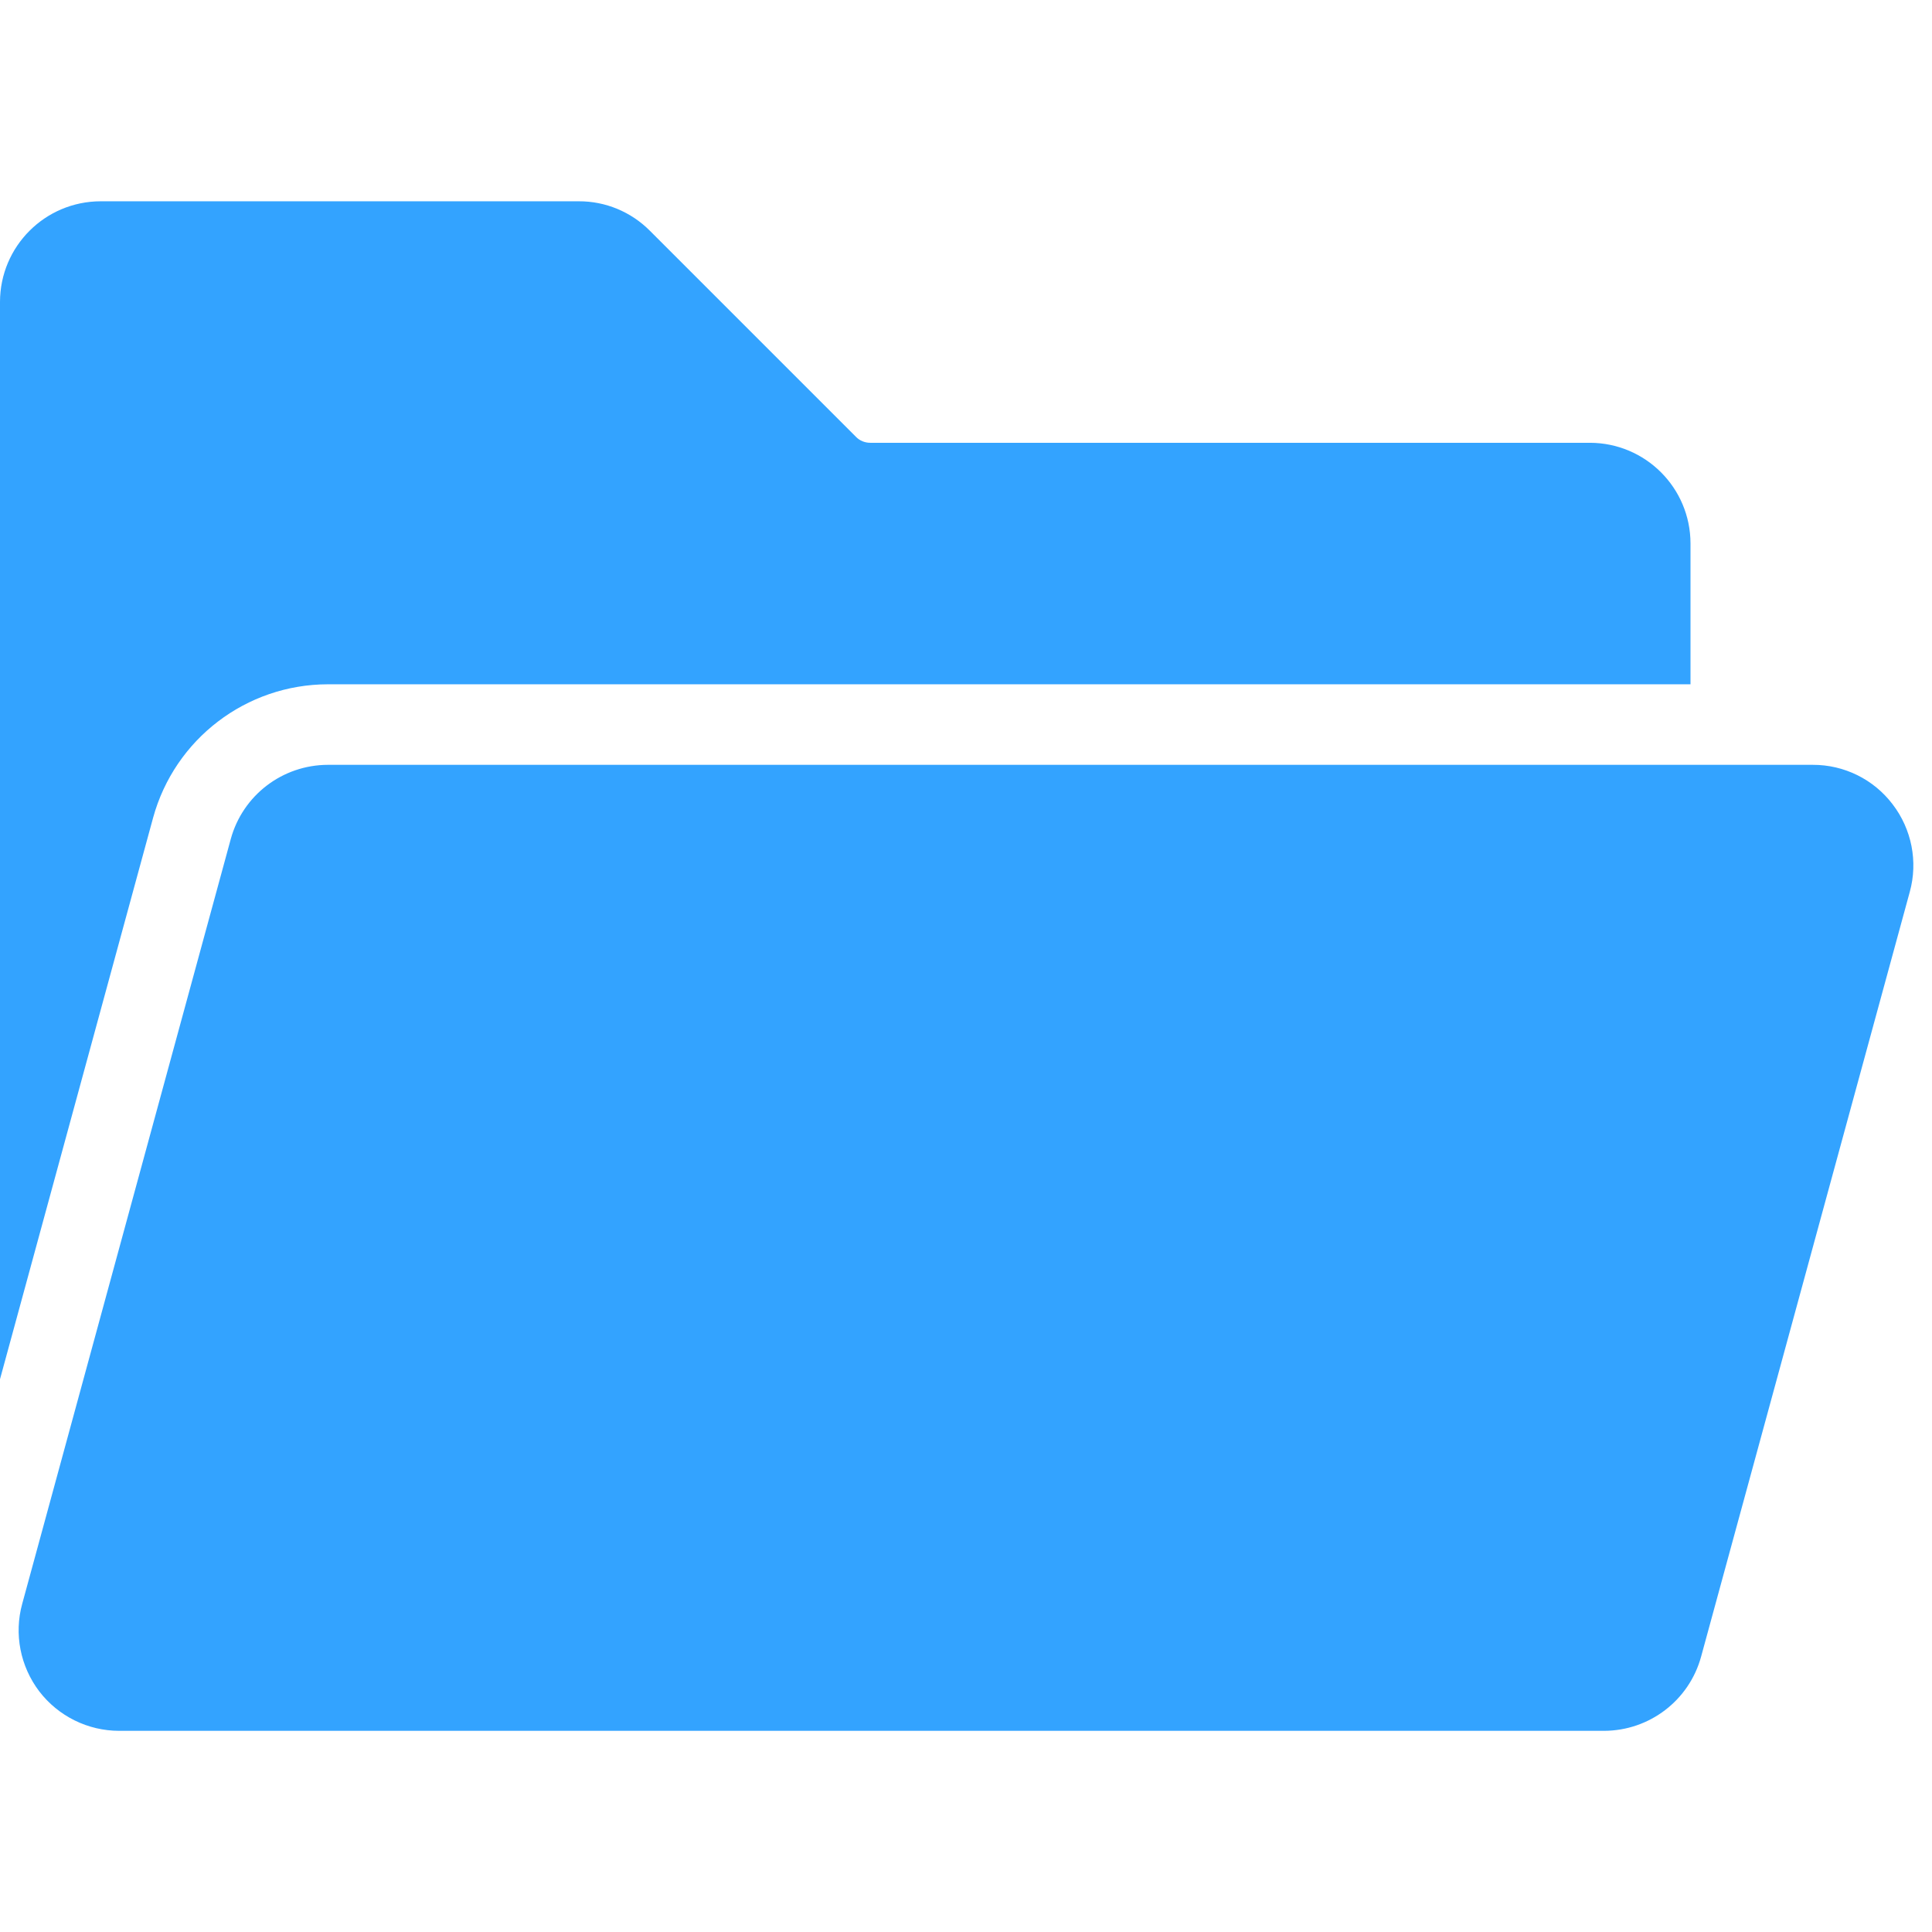
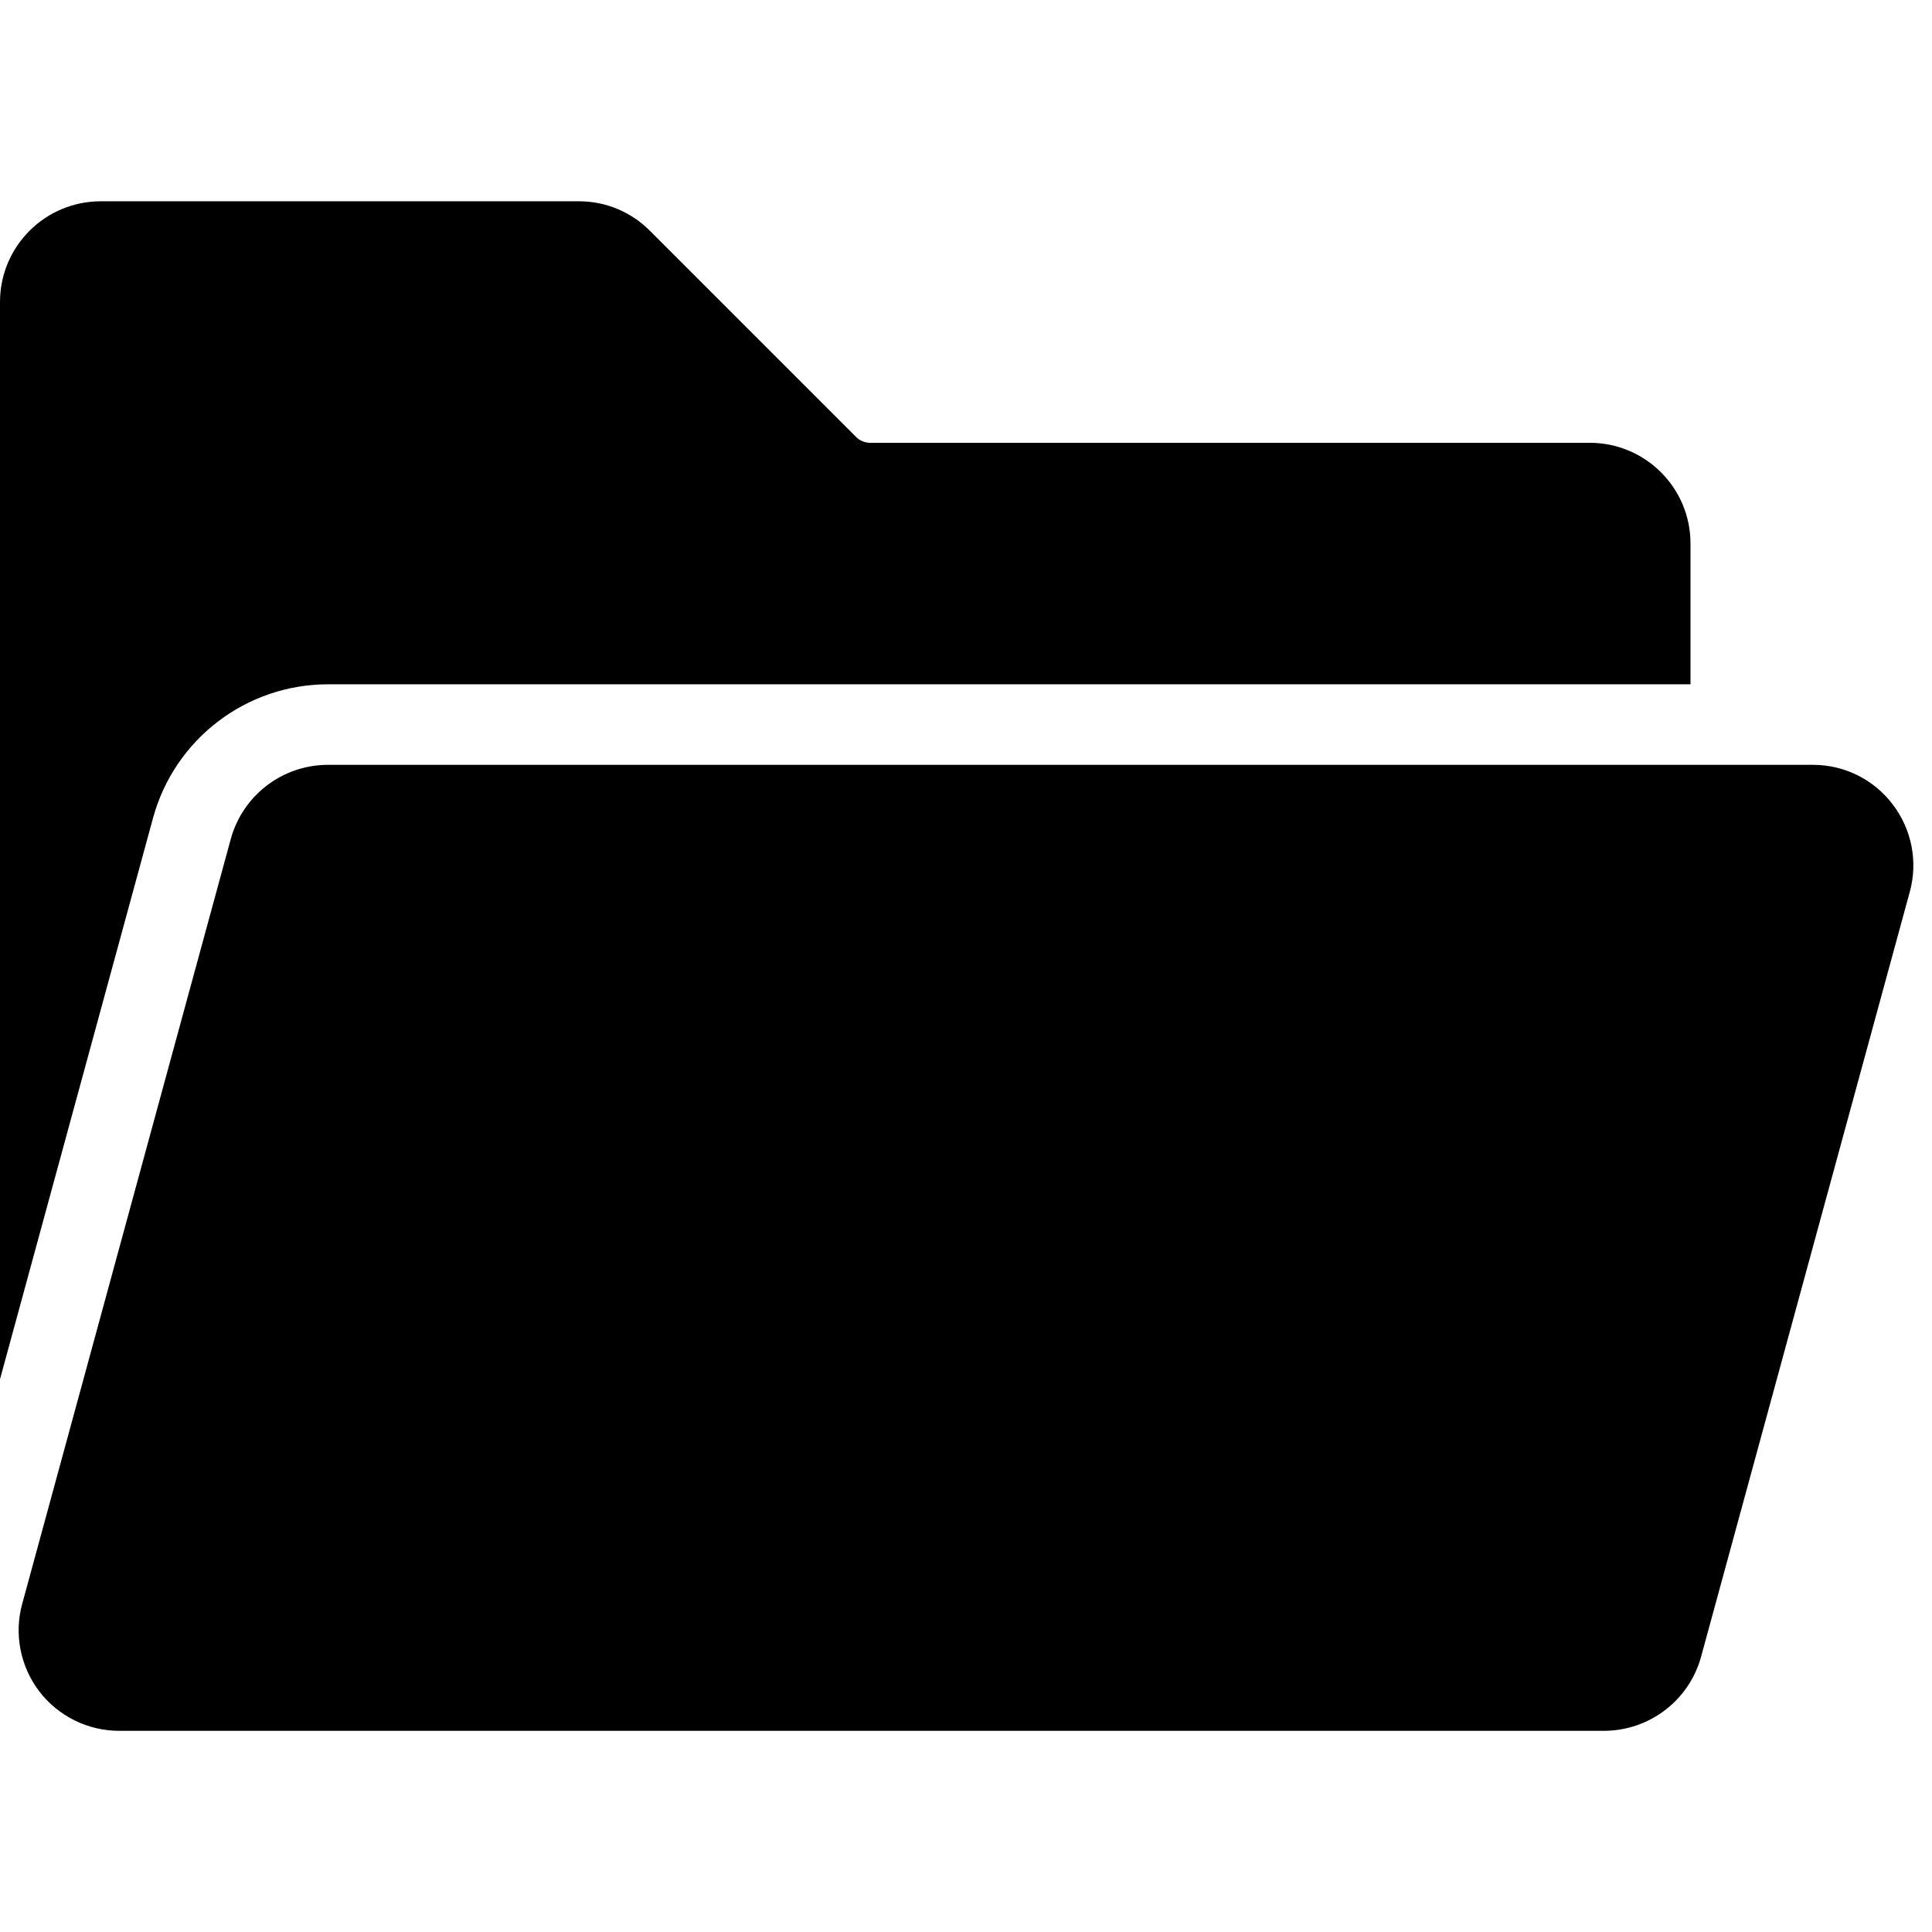
<svg xmlns="http://www.w3.org/2000/svg" width="16" height="16" viewBox="0 0 16 16" fill="none">
-   <path d="M14 4.5L14 5.667L2.715 5.667C2.039 5.668 1.447 6.12 1.268 6.772L0 11.422L0 2.5C0.001 2.04 0.373 1.668 0.833 1.667L4.793 1.667C5.014 1.666 5.226 1.754 5.382 1.911L7.089 3.618C7.12 3.65 7.163 3.667 7.207 3.667L13.167 3.667C13.627 3.668 13.999 4.04 14 4.5Z" fill="#33A3FF">
+   <path d="M14 4.5L14 5.667L2.715 5.667C2.039 5.668 1.447 6.12 1.268 6.772L0 11.422L0 2.5C0.001 2.04 0.373 1.668 0.833 1.667L4.793 1.667C5.014 1.666 5.226 1.754 5.382 1.911L7.089 3.618C7.12 3.65 7.163 3.667 7.207 3.667L13.167 3.667C13.627 3.668 13.999 4.04 14 4.5Z" fill="currentColor">
</path>
-   <path d="M2.715 6.334C2.339 6.335 2.01 6.586 1.911 6.949L0.184 13.282C0.115 13.532 0.168 13.8 0.325 14.007C0.483 14.213 0.728 14.334 0.987 14.334L13.284 14.334C13.66 14.333 13.989 14.082 14.088 13.719L15.816 7.386C15.885 7.136 15.832 6.867 15.674 6.661L15.674 6.661C15.517 6.454 15.272 6.333 15.012 6.334L2.715 6.334Z" fill="#33A3FF">
+   <path d="M2.715 6.334C2.339 6.335 2.01 6.586 1.911 6.949L0.184 13.282C0.115 13.532 0.168 13.8 0.325 14.007C0.483 14.213 0.728 14.334 0.987 14.334L13.284 14.334C13.66 14.333 13.989 14.082 14.088 13.719L15.816 7.386C15.885 7.136 15.832 6.867 15.674 6.661L15.674 6.661C15.517 6.454 15.272 6.333 15.012 6.334L2.715 6.334Z" fill="currentColor">
</path>
</svg>
